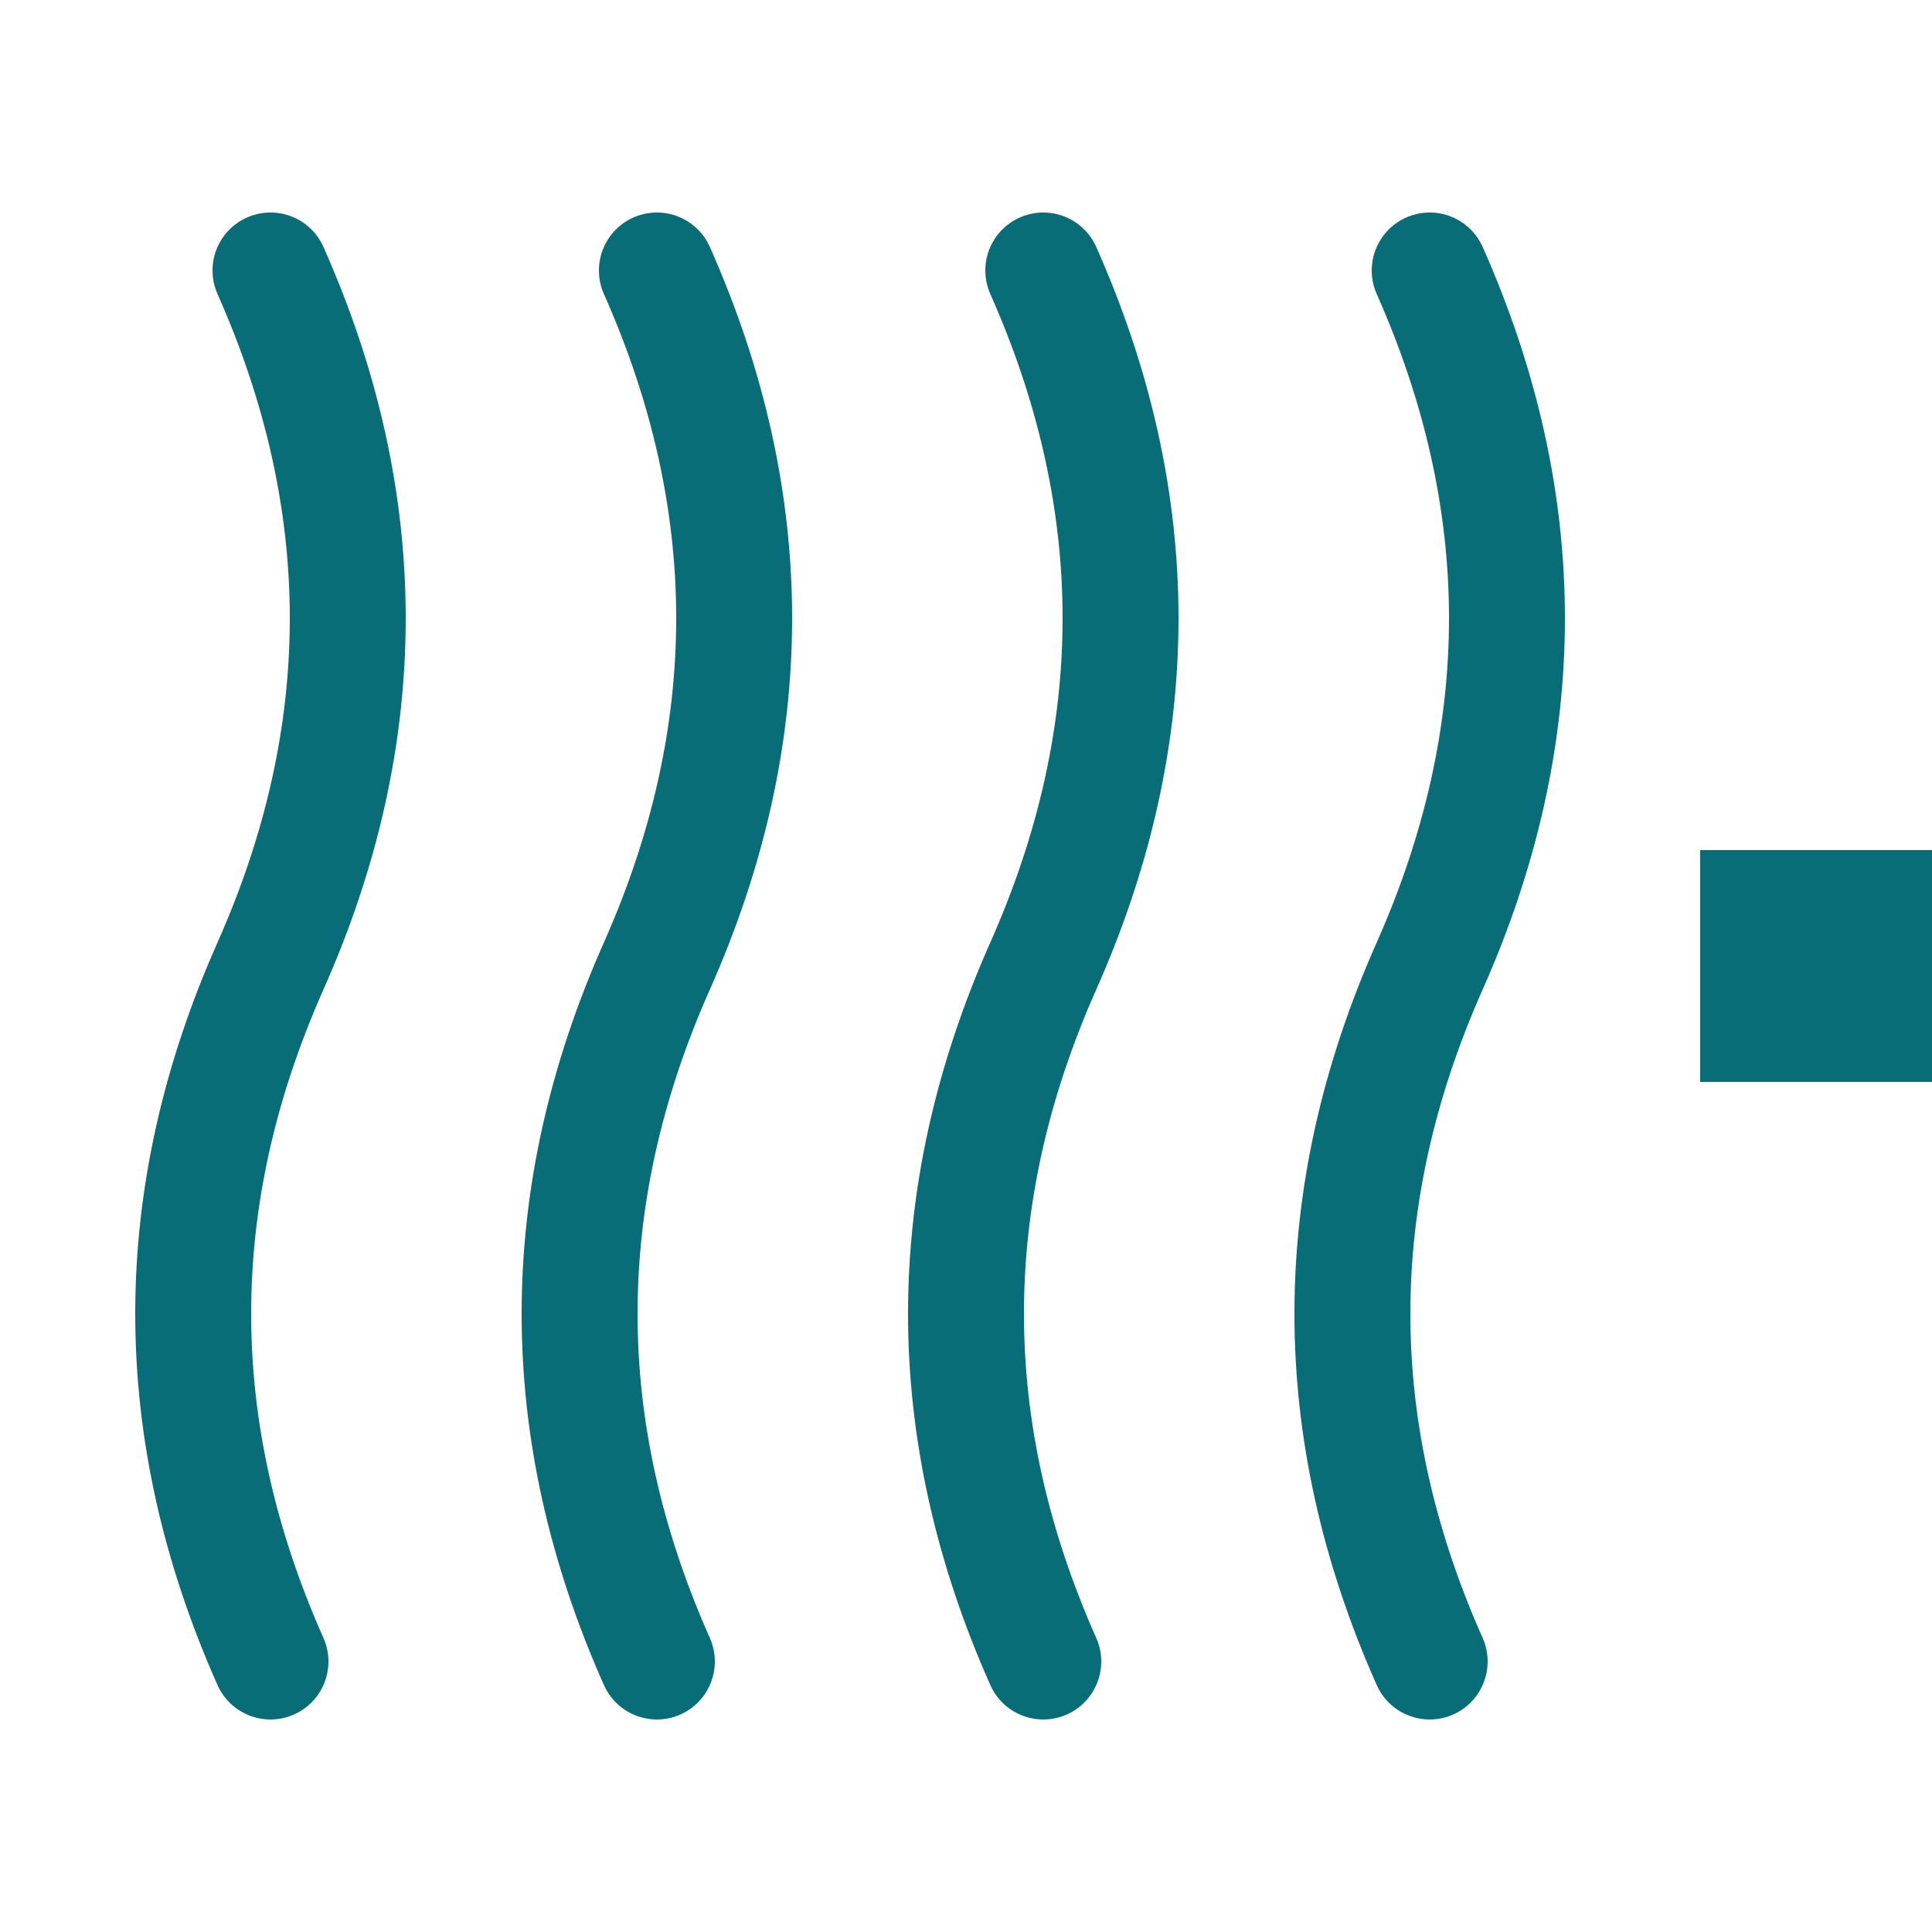
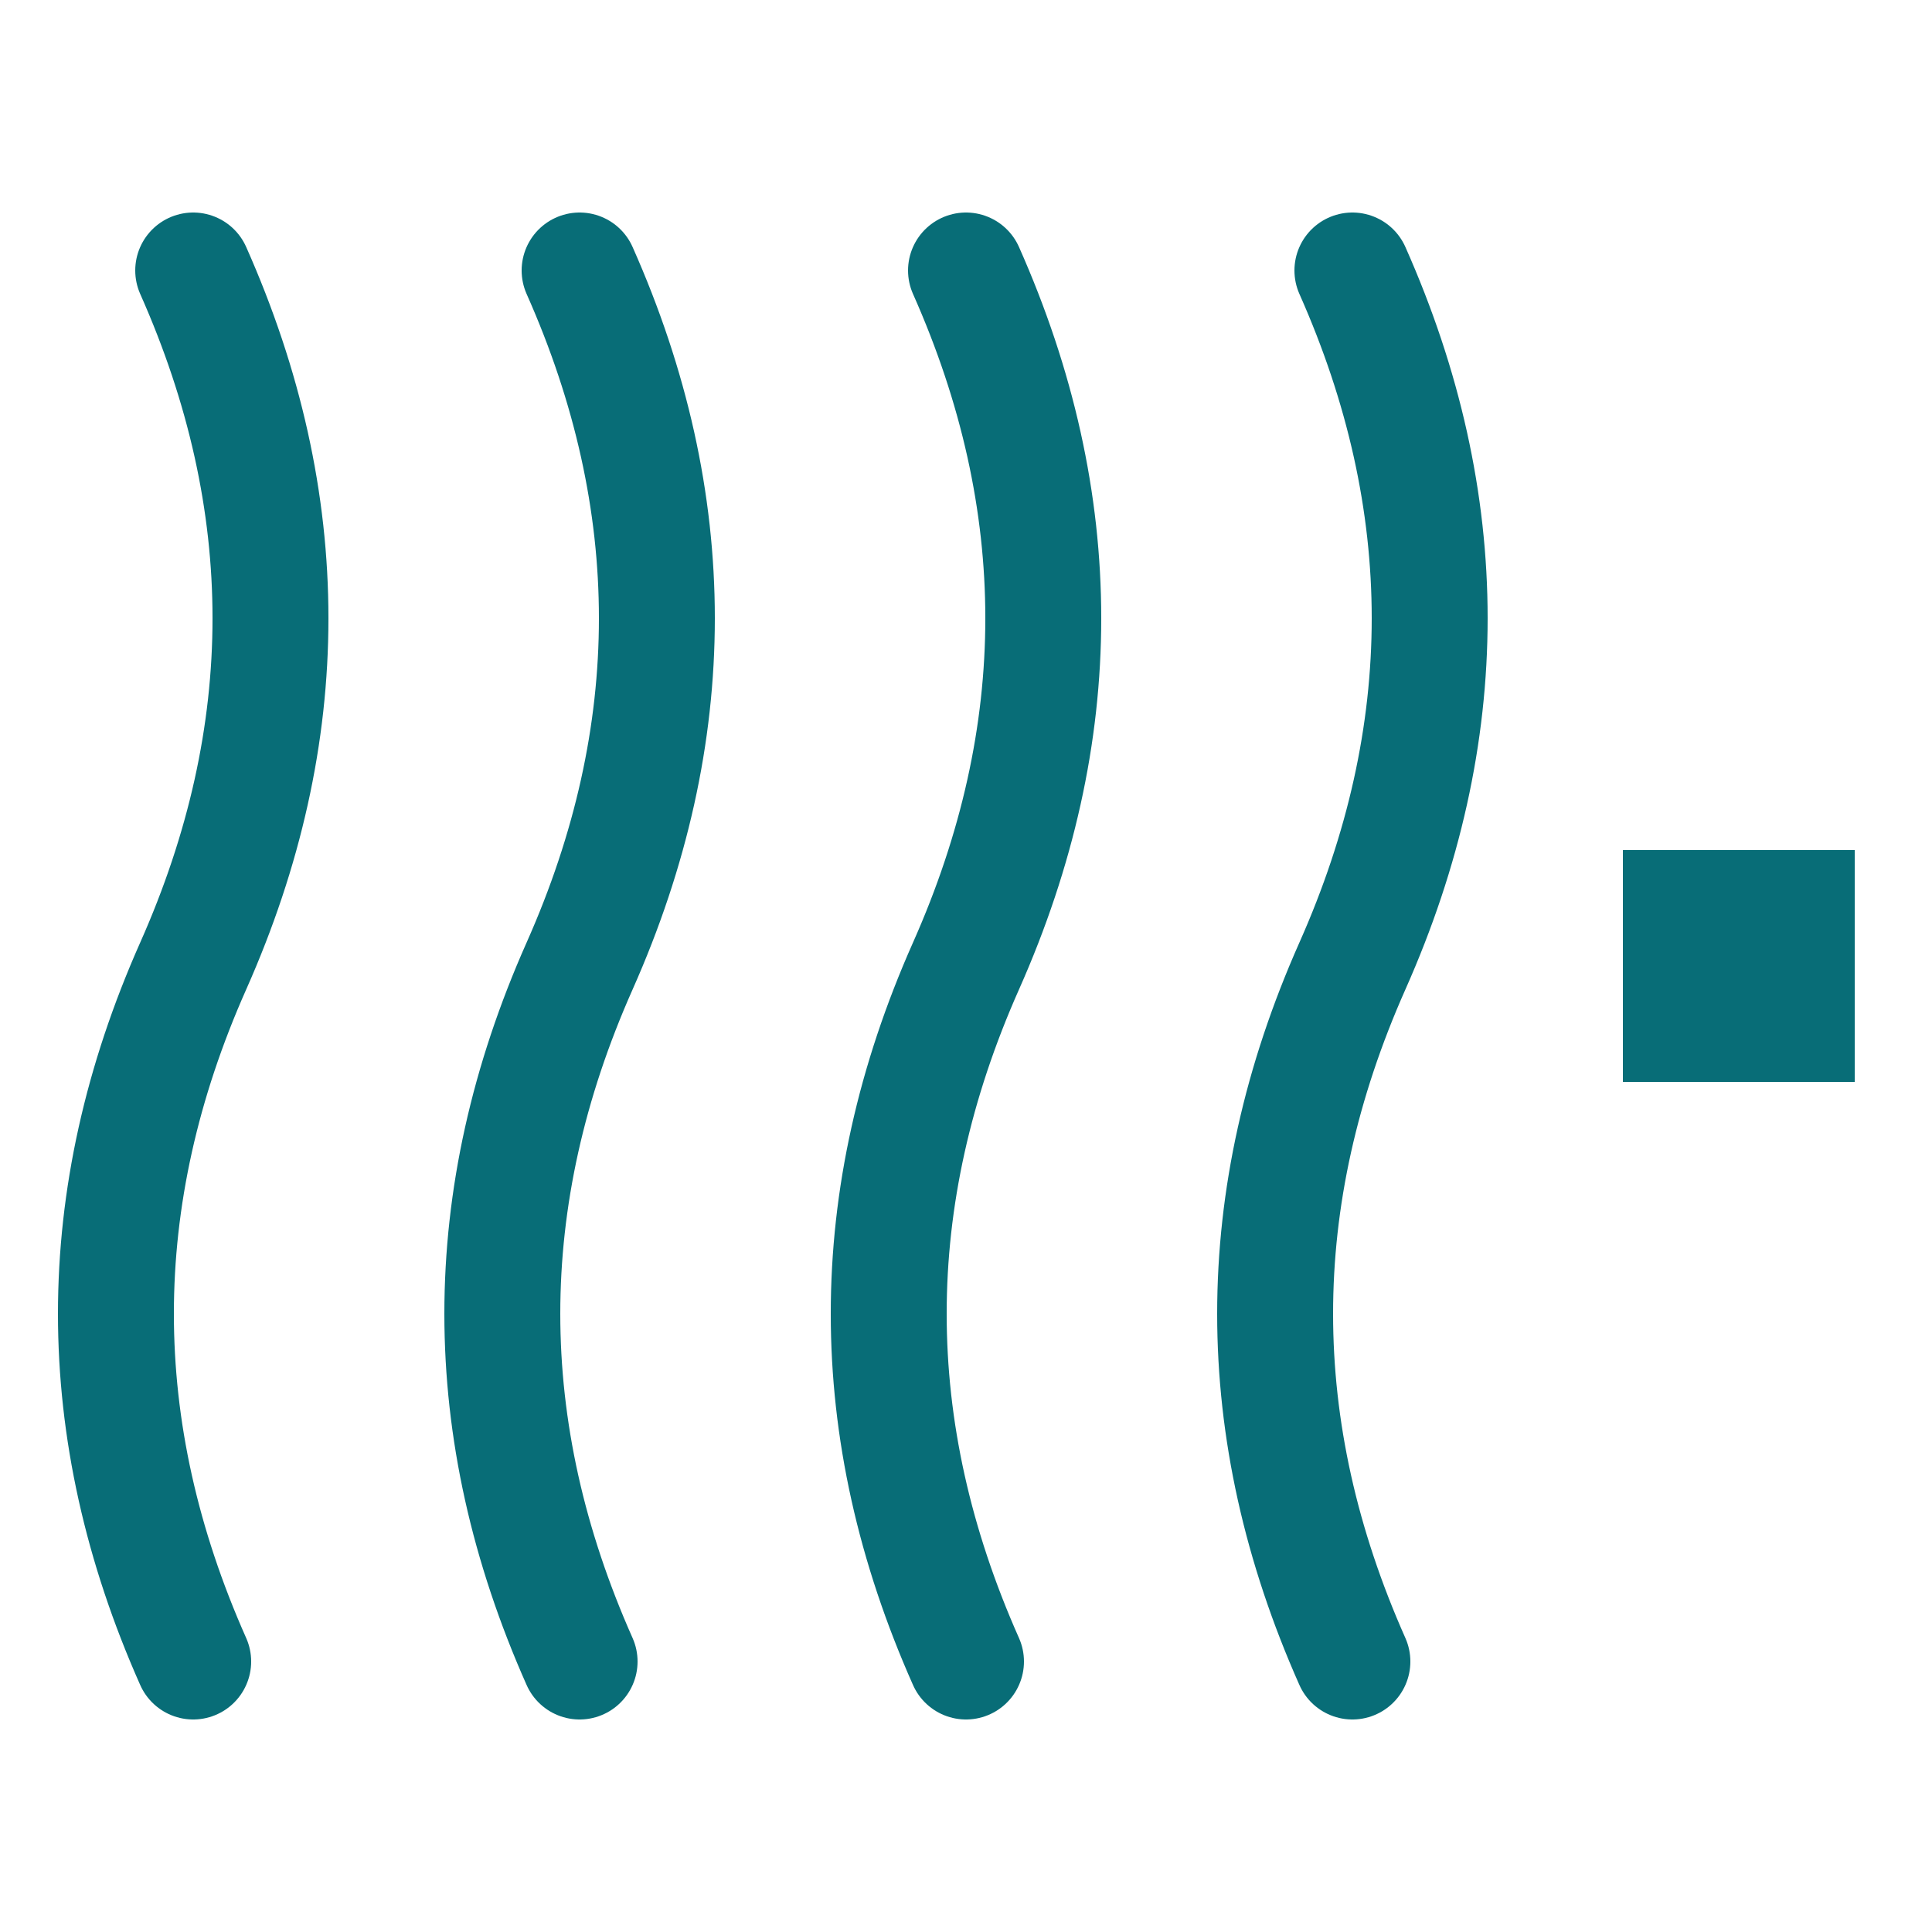
<svg xmlns="http://www.w3.org/2000/svg" viewBox="0 0 100 100" role="img" aria-label="WaveHouse">
  <g fill="none" stroke="#086D77" stroke-width="6" stroke-linecap="round">
-     <path d="M14 14 Q22 32 14 50 T14 86" />
-     <path d="M34 14 Q42 32 34 50 T34 86" />
-     <path d="M54 14 Q62 32 54 50 T54 86" />
-     <path d="M74 14 Q82 32 74 50 T74 86" />
+     <path d="M10 14 Q18 32 10 50 T10 86" />
+     <path d="M30 14 Q38 32 30 50 T30 86" />
+     <path d="M50 14 Q58 32 50 50 T50 86" />
+     <path d="M70 14 Q78 32 70 50 T70 86" />
  </g>
-   <rect x="88" y="44" width="12" height="12" fill="#086D77" />
+   <rect x="84" y="44" width="12" height="12" fill="#086D77" />
</svg>
